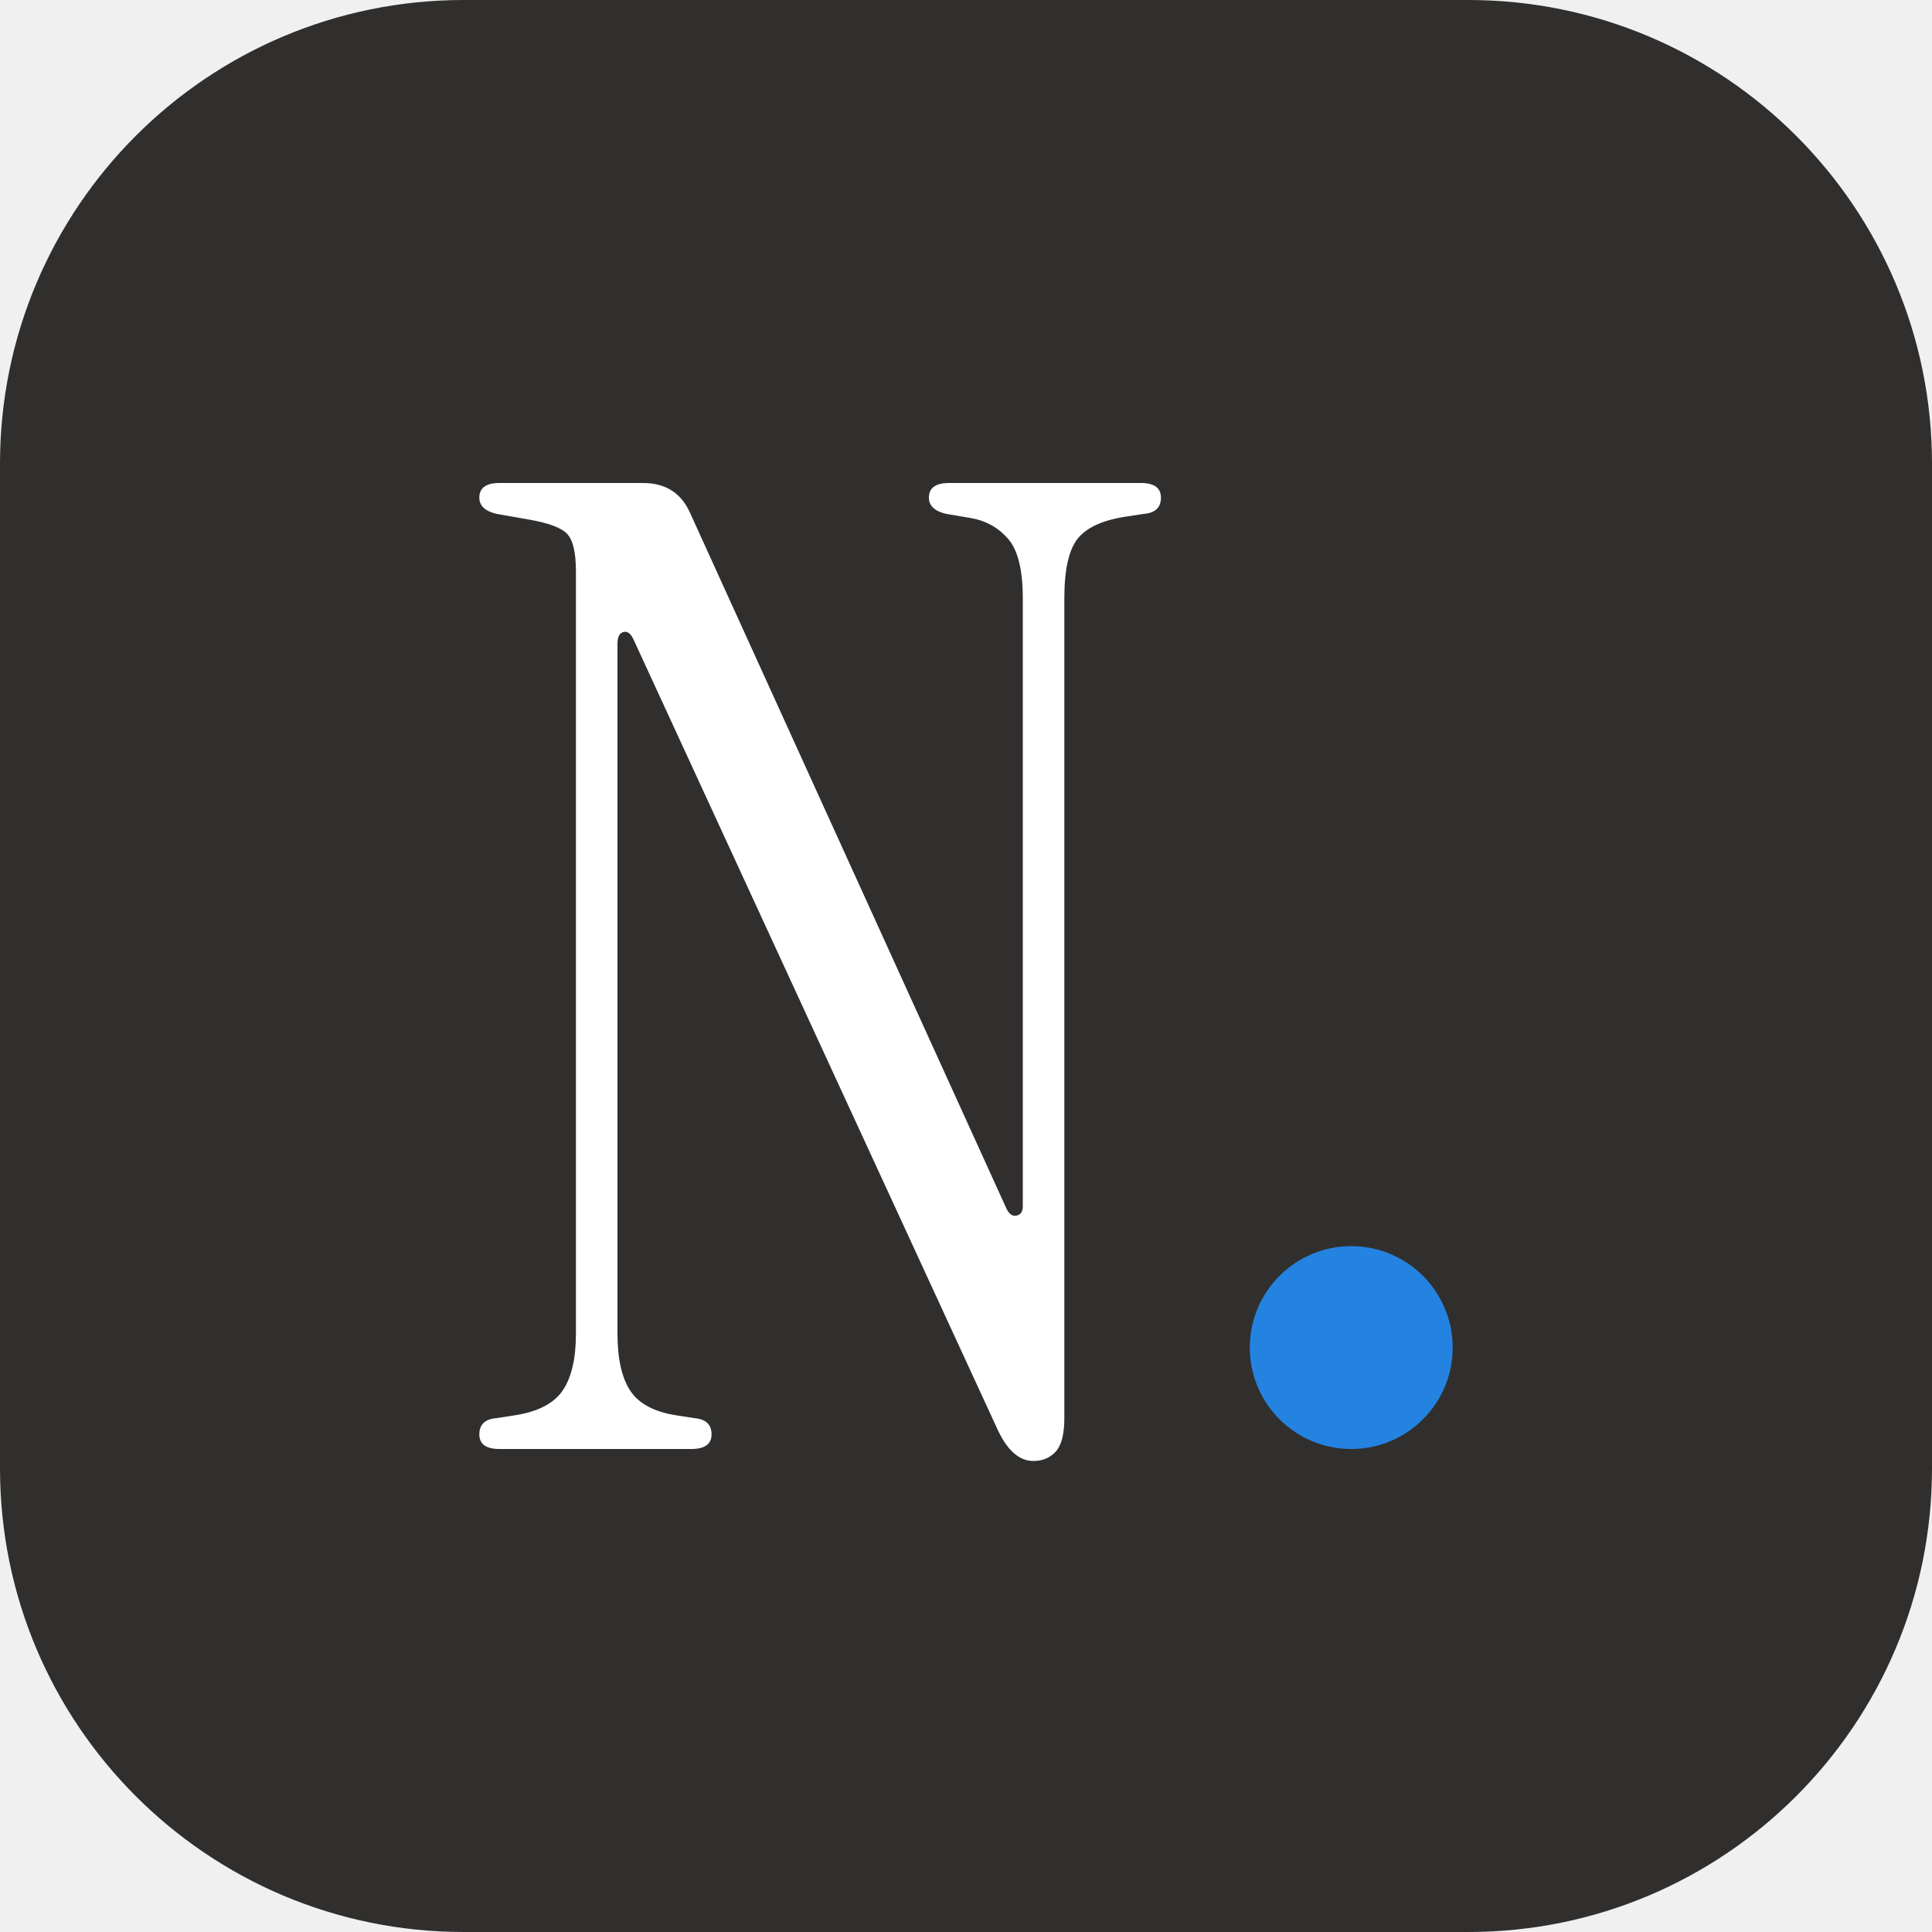
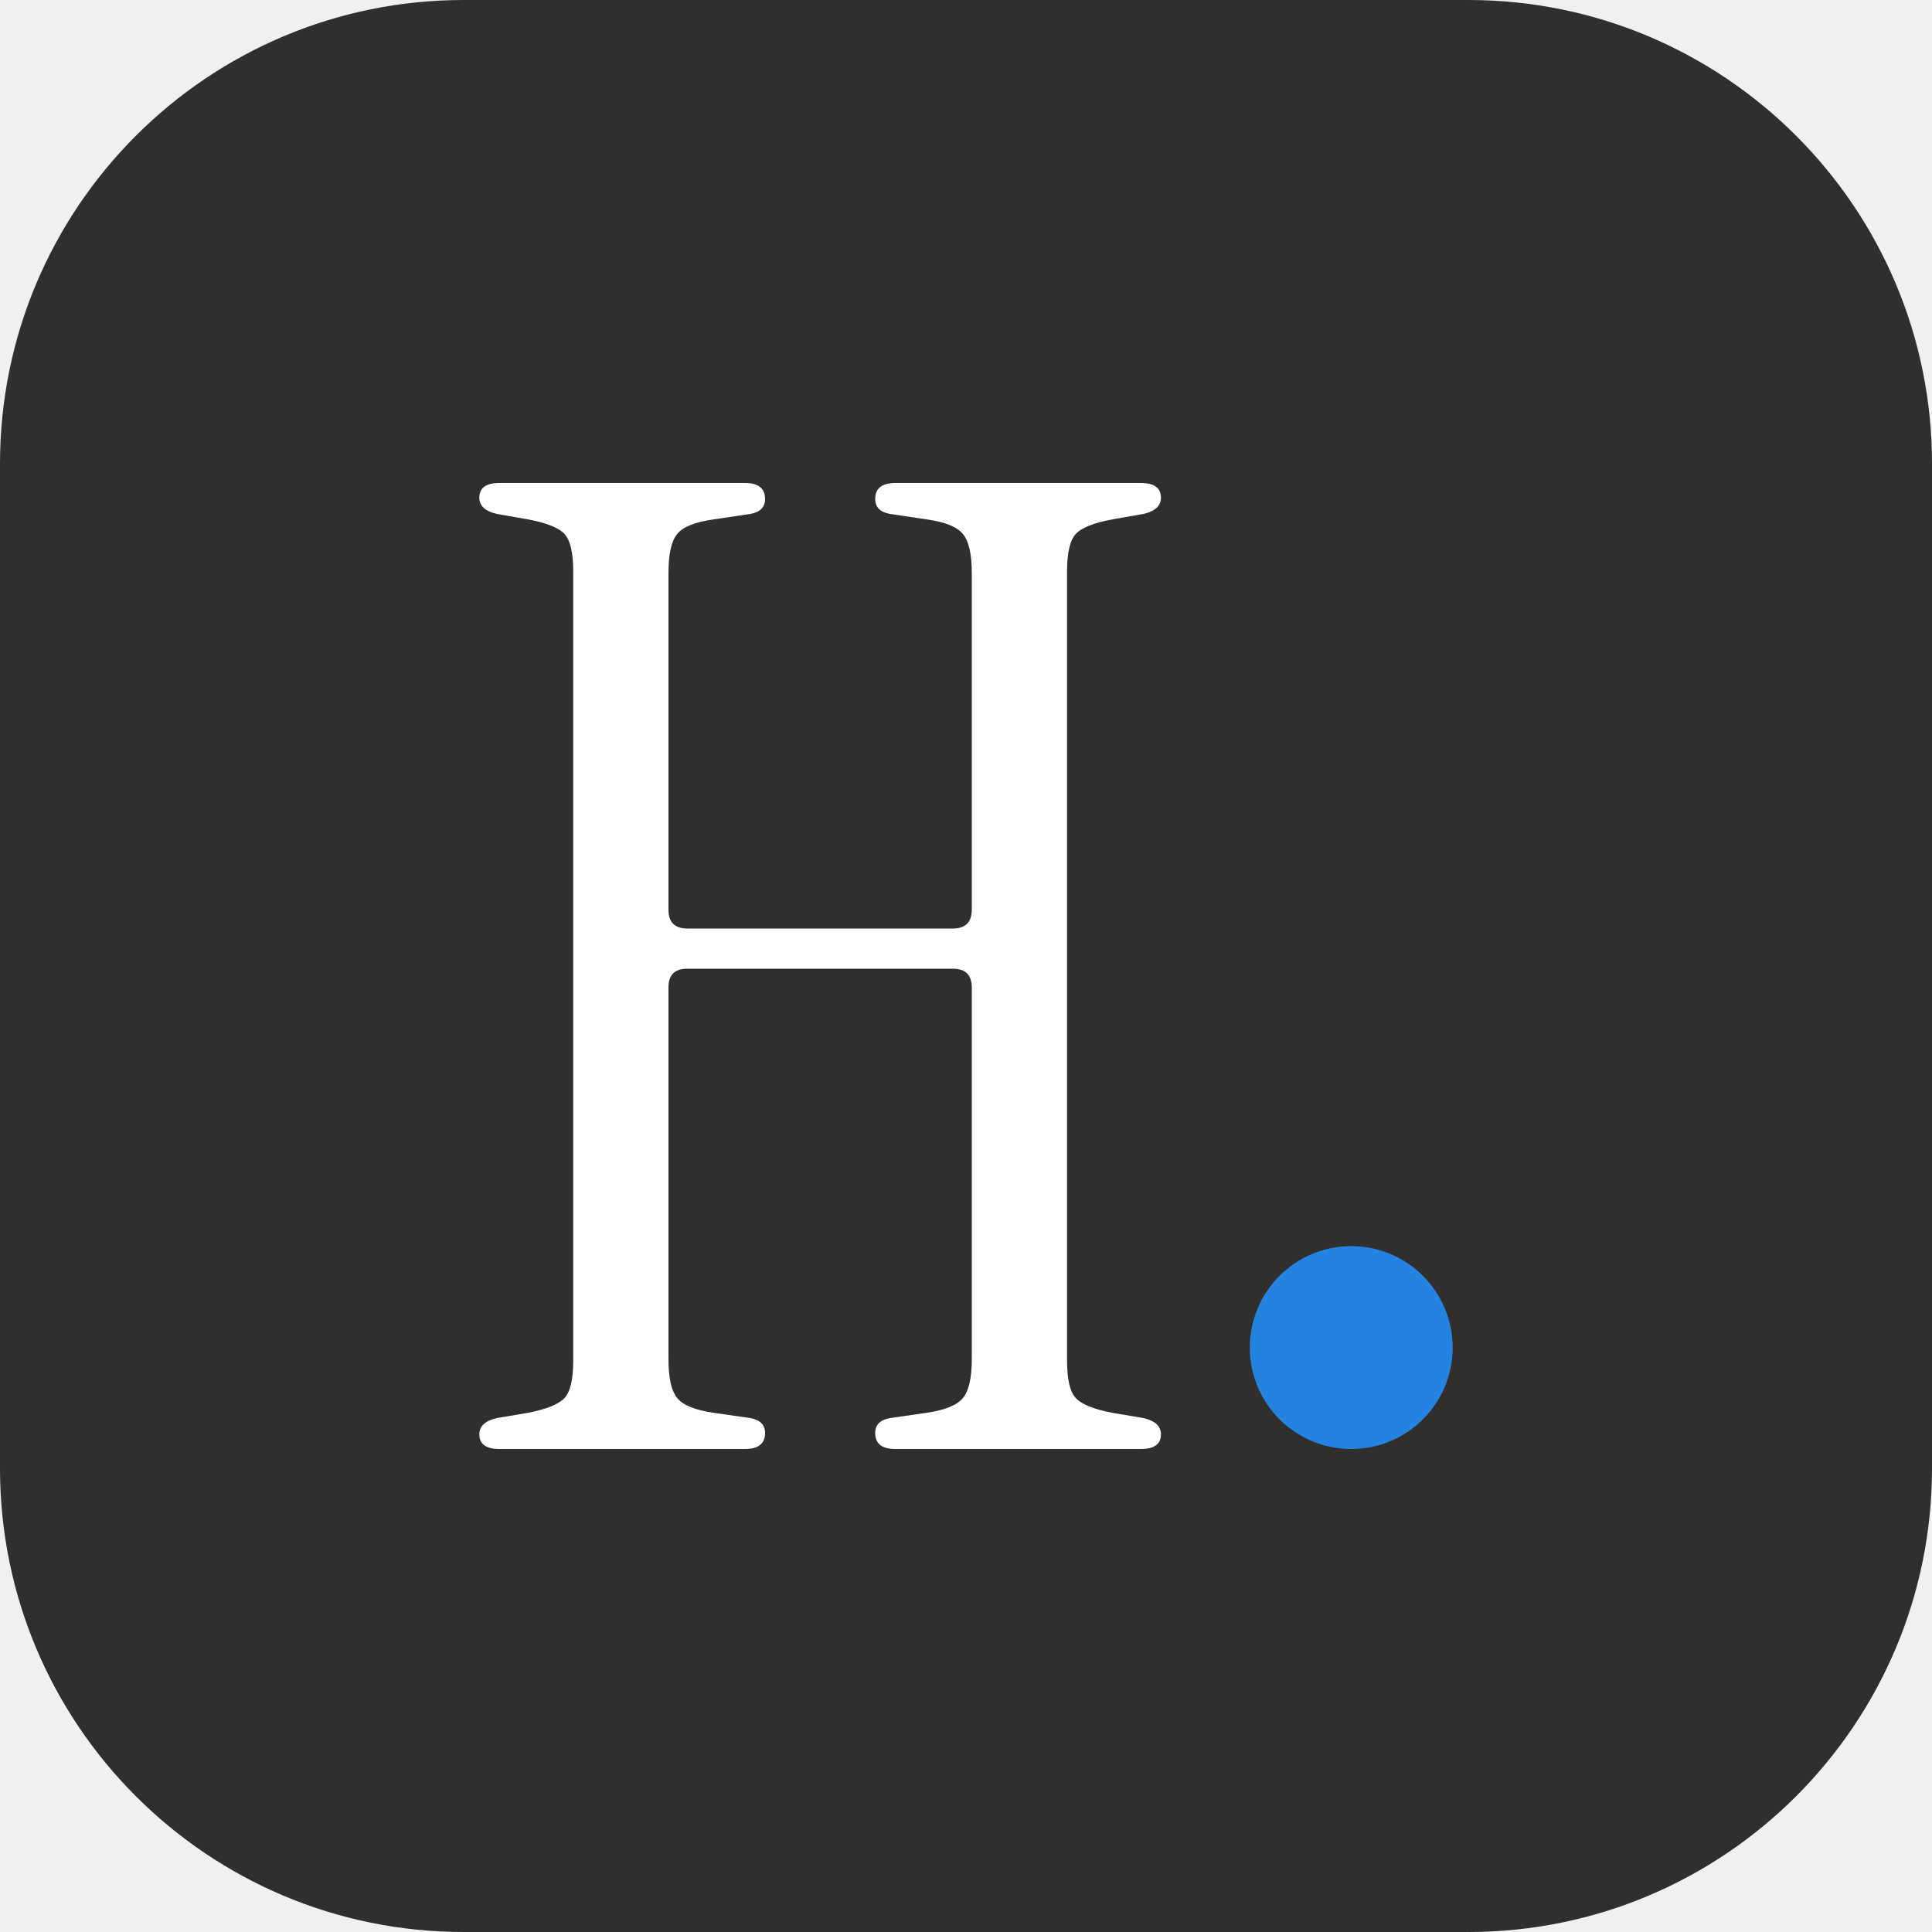
<svg xmlns="http://www.w3.org/2000/svg" viewBox="0 0 100 100">
  <rect width="100" height="100" rx="24" fill="#312F2E" />
-   <path fill="#FFFFFF" d="M53.49 75.62Q52.38 75.62 51.62 73.96L32.8 33.12Q32.59 32.64 32.28 32.71Q31.96 32.78 31.96 33.33V69.03Q31.96 70.97 32.62 71.98Q33.28 72.99 35.02 73.26L35.92 73.4Q36.83 73.47 36.83 74.24Q36.83 75 35.78 75H25.85Q24.81 75 24.81 74.24Q24.81 73.47 25.71 73.4L26.62 73.26Q28.42 72.99 29.12 71.98Q29.81 70.97 29.81 69.03V29.58Q29.81 28.12 29.36 27.64Q28.91 27.15 27.31 26.88L25.71 26.6Q24.81 26.39 24.81 25.76Q24.81 25 25.85 25H33.28Q35.02 25 35.71 26.53L52.1 62.57Q52.31 62.99 52.62 62.92Q52.94 62.85 52.94 62.43V30.97Q52.94 28.75 52.17 27.88Q51.41 27.01 50.23 26.81L48.98 26.6Q48.08 26.39 48.08 25.76Q48.08 25 49.12 25H59.05Q60.09 25 60.09 25.76Q60.09 26.53 59.19 26.6L58.28 26.74Q56.48 27.01 55.78 27.88Q55.09 28.75 55.09 30.97V73.4Q55.09 74.65 54.64 75.14Q54.19 75.62 53.49 75.62Z" />
+   <path fill="#FFFFFF" d="M38.56 75L25.85 75Q24.81 75 24.81 74.24Q24.81 73.61 25.71 73.40L27.31 73.13Q28.77 72.85 29.22 72.36Q29.67 71.88 29.67 70.42L29.67 29.58Q29.67 28.13 29.22 27.64Q28.77 27.15 27.31 26.88L25.71 26.60Q24.81 26.39 24.81 25.76Q24.81 25 25.85 25L38.56 25Q39.60 25 39.60 25.83Q39.60 26.46 38.84 26.60L36.96 26.88Q35.50 27.08 35.05 27.64Q34.60 28.19 34.60 29.65L34.60 47.08Q34.60 48.06 35.57 48.06L49.32 48.06Q50.30 48.06 50.30 47.08L50.30 29.65Q50.30 28.19 49.84 27.64Q49.39 27.08 47.94 26.88L46.06 26.60Q45.30 26.46 45.30 25.83Q45.30 25 46.34 25L59.05 25Q60.09 25 60.09 25.76Q60.09 26.39 59.19 26.60L57.59 26.88Q56.13 27.15 55.68 27.64Q55.23 28.13 55.23 29.58L55.23 70.42Q55.23 71.88 55.68 72.36Q56.13 72.85 57.59 73.13L59.19 73.40Q60.09 73.61 60.09 74.24Q60.09 75 59.05 75L46.34 75Q45.30 75 45.30 74.17Q45.30 73.54 46.06 73.40L47.94 73.13Q49.39 72.92 49.84 72.36Q50.30 71.81 50.30 70.35L50.30 51.11Q50.30 50.14 49.32 50.14L35.57 50.14Q34.60 50.14 34.60 51.11L34.60 70.35Q34.60 71.81 35.05 72.36Q35.50 72.92 36.96 73.13L38.84 73.40Q39.60 73.54 39.60 74.17Q39.60 75 38.56 75" />
  <circle cx="69.94" cy="69.75" r="5.25" fill="#2483E1" />
</svg>
